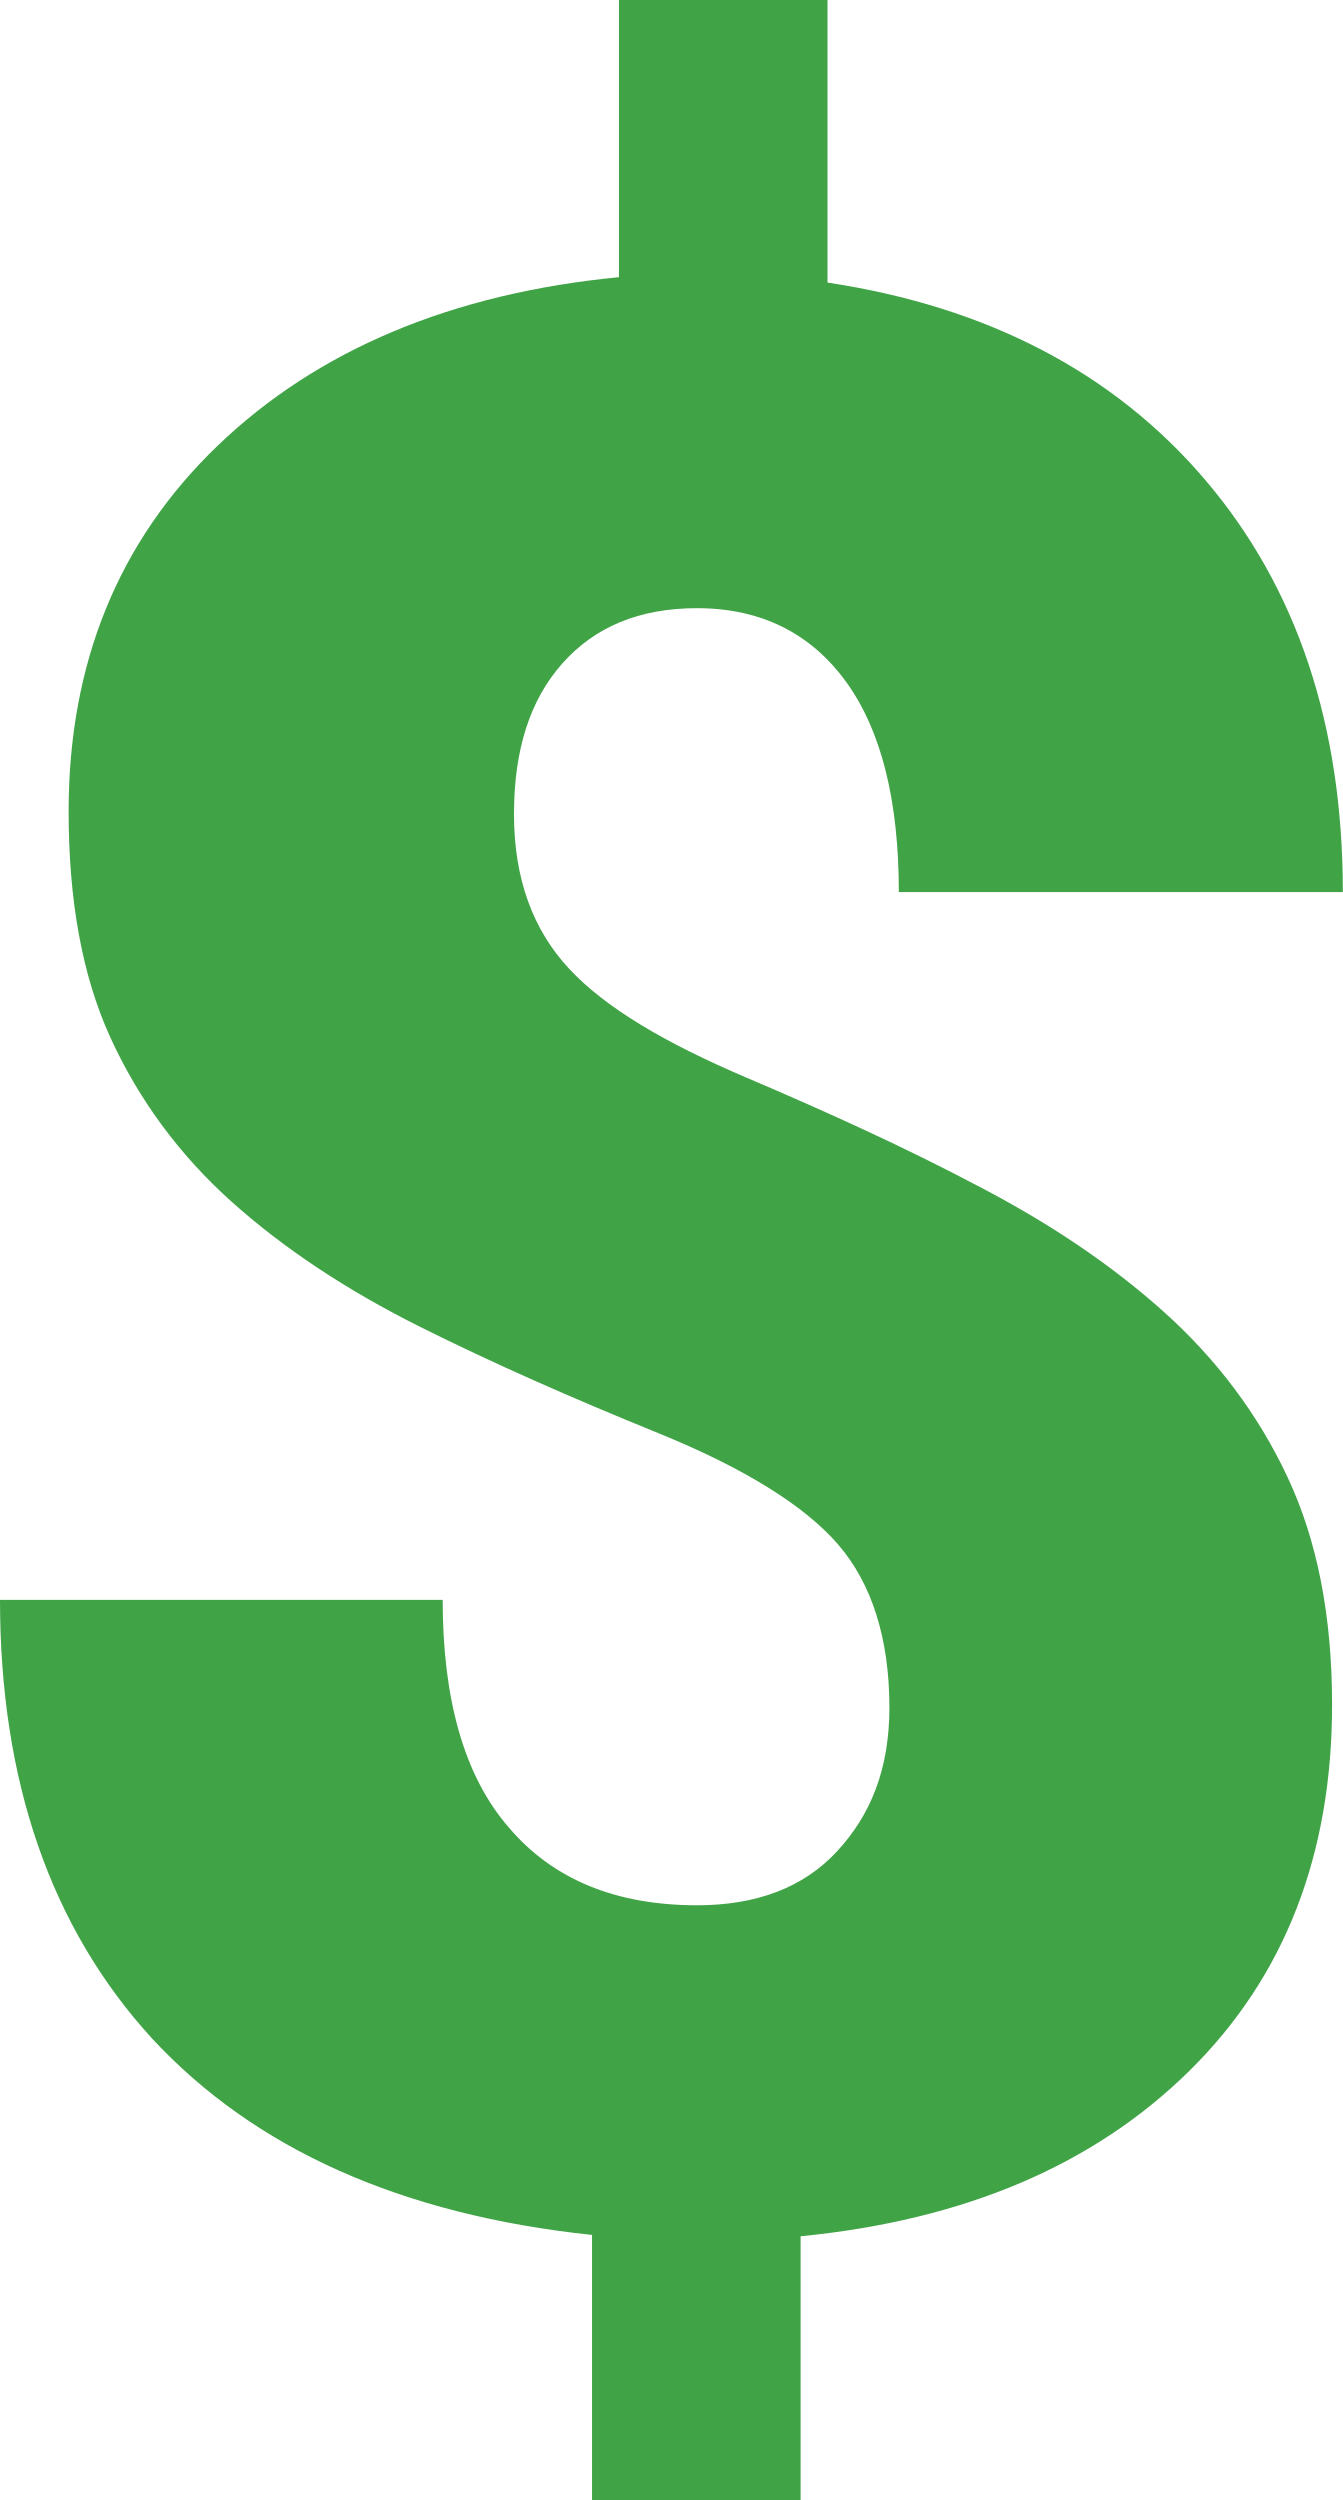
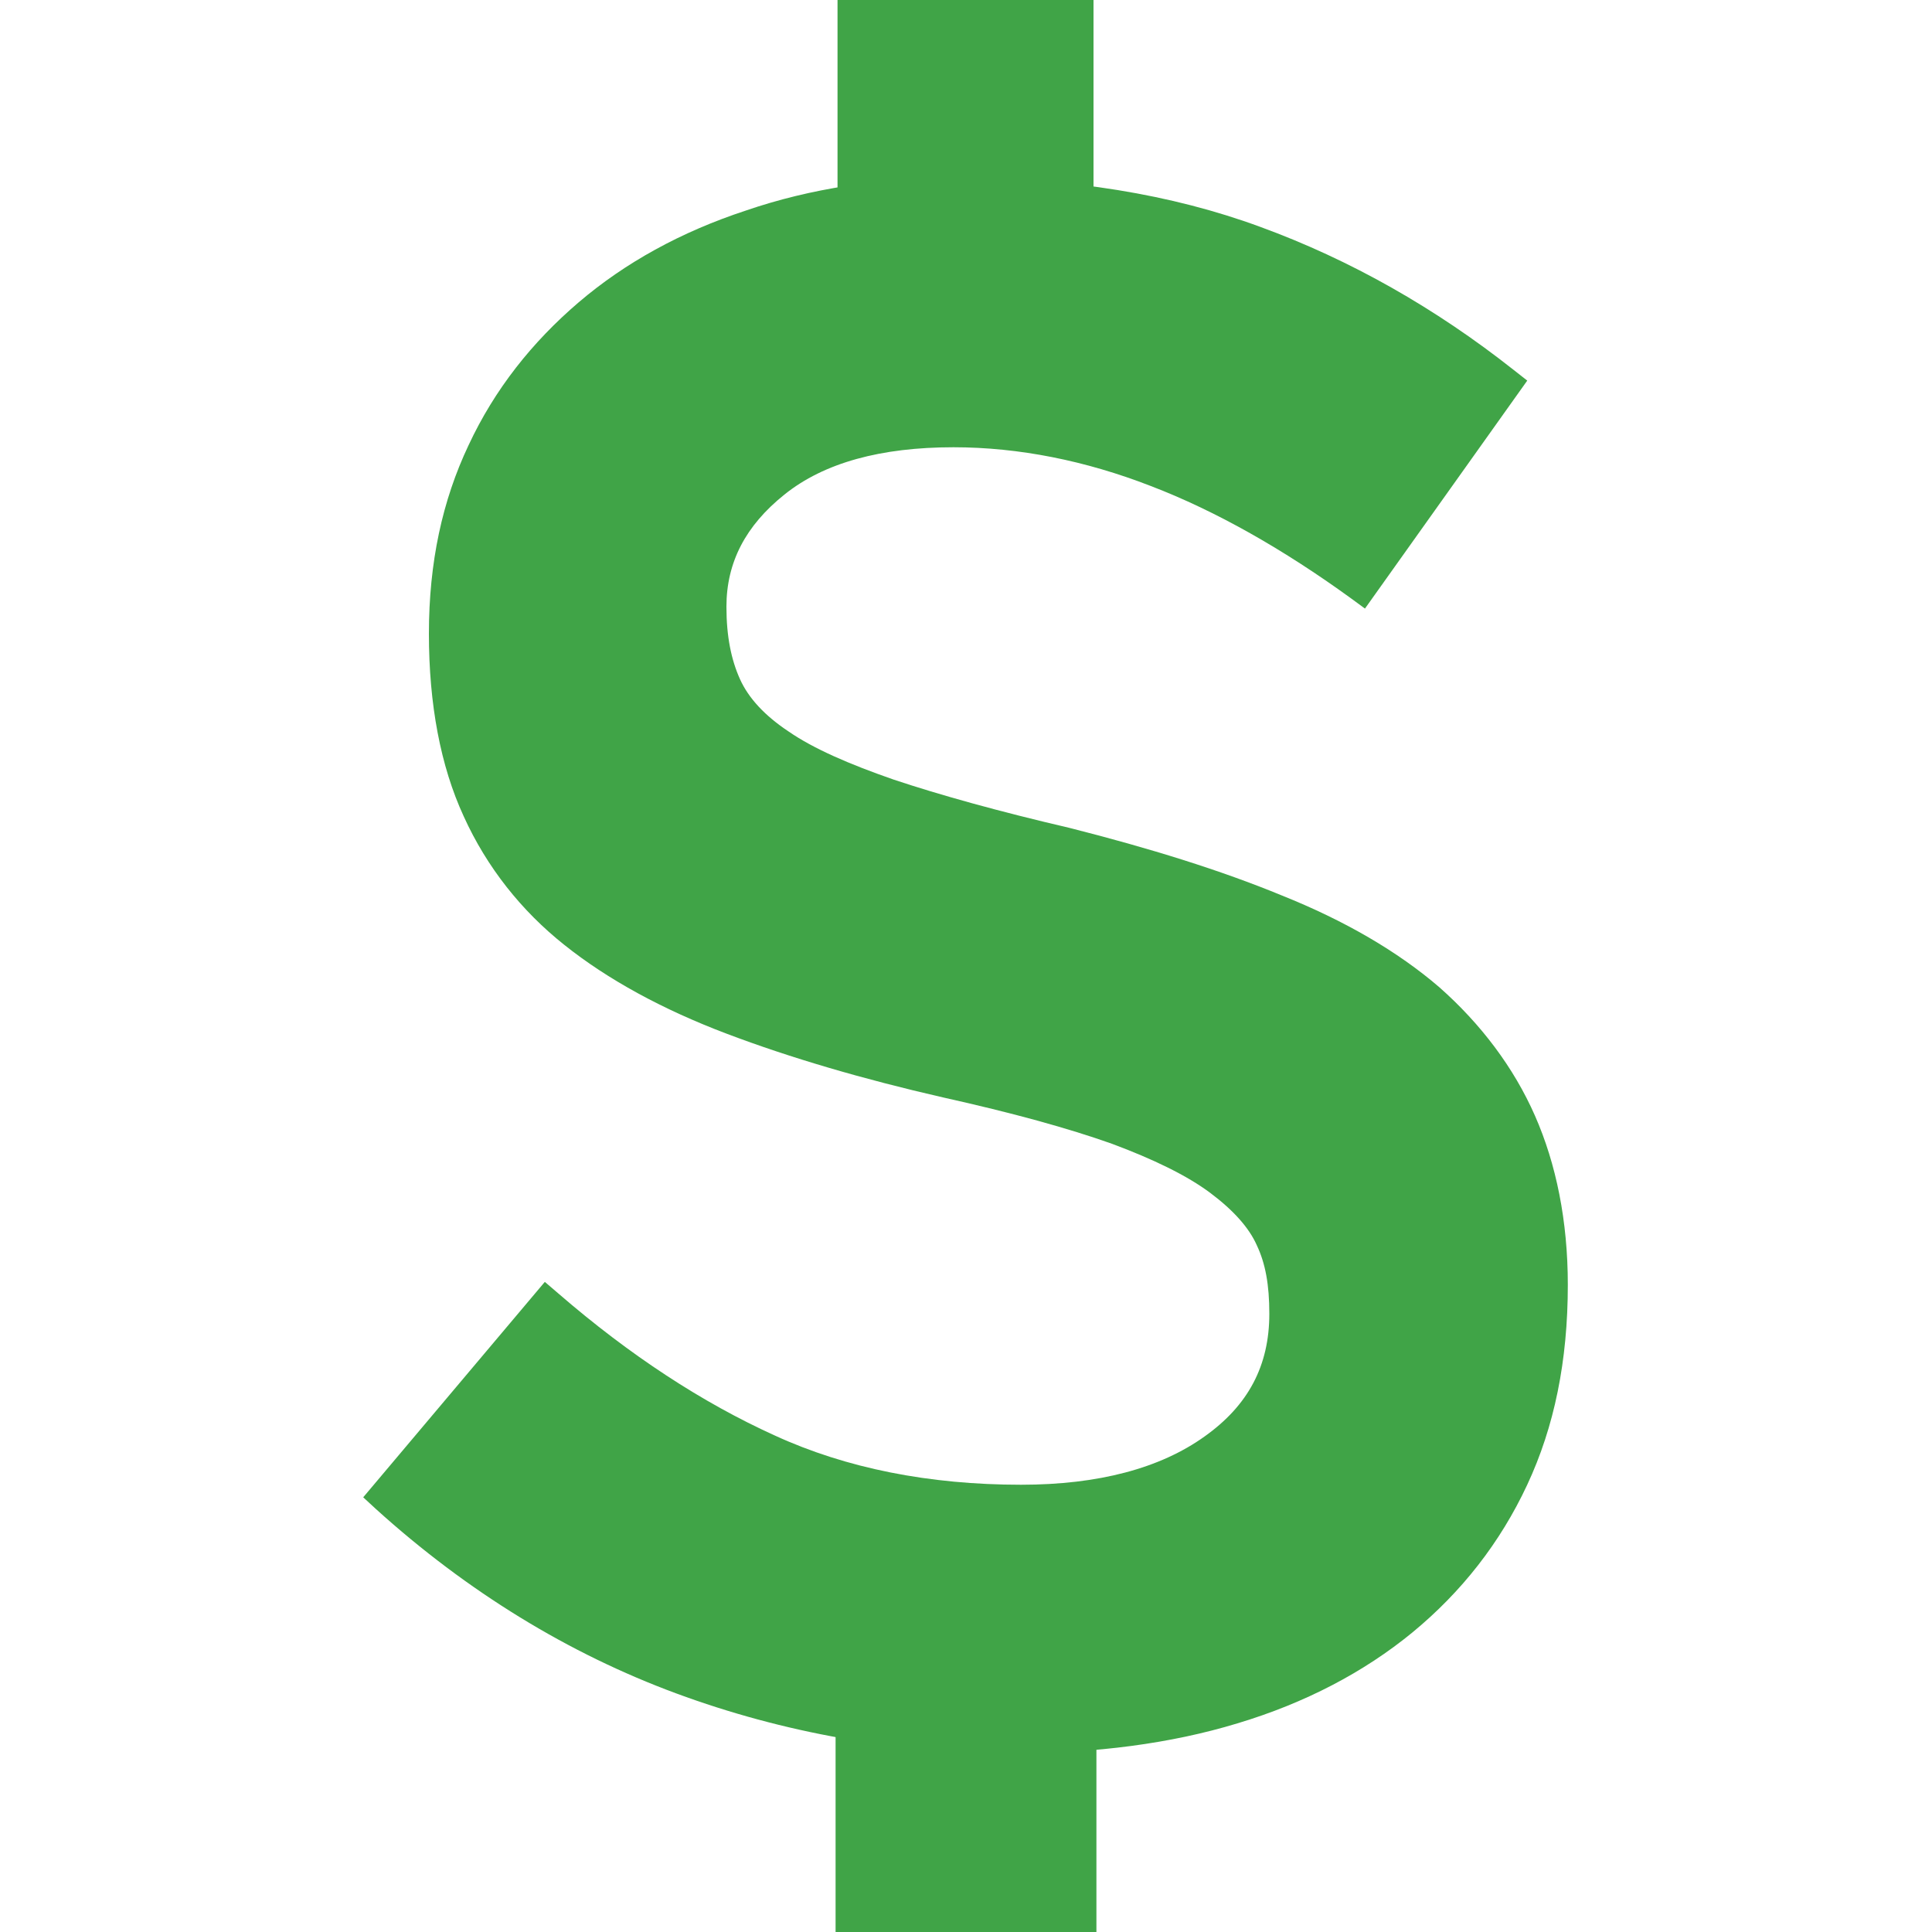
- <svg xmlns="http://www.w3.org/2000/svg" version="1.1" id="Layer_1" x="0px" y="0px" width="99.8px" height="185.8px" viewBox="0 0 99.8 185.8" enable-background="new 0 0 99.8 185.8" xml:space="preserve">
+ <svg xmlns="http://www.w3.org/2000/svg" version="1.1" id="Layer_1" x="0px" y="0px" width="200px" height="200px" viewBox="0 0 200 200" enable-background="new 0 0 200 200" xml:space="preserve">
  <g>
-     <path fill="#40A447" d="M66.1,126.9c0-5.1-1.3-9.2-3.8-12.1s-7-5.7-13.4-8.3c-6.4-2.6-12.3-5.2-17.7-7.9c-5.4-2.7-10.1-5.8-14-9.3   s-6.9-7.6-9-12.2c-2.1-4.6-3.1-10.2-3.1-16.8c0-11,3.7-20.1,11.1-27.2S33.6,21.8,46,20.6V0h15.5v21c11.9,1.8,21.3,6.7,28.1,14.7   c6.8,8,10.2,18.2,10.2,30.6h-33c0-6.8-1.3-12-3.9-15.6c-2.6-3.6-6.3-5.5-11.1-5.5c-4.3,0-7.6,1.4-10,4.1c-2.4,2.7-3.6,6.4-3.6,11.2   c0,4.8,1.4,8.6,4.1,11.5s7.1,5.5,13.2,8.1c6.1,2.6,11.8,5.2,17.1,8c5.4,2.8,10,5.9,13.9,9.4c3.9,3.5,7,7.6,9.2,12.3   c2.2,4.7,3.3,10.3,3.3,16.9c0,11.1-3.5,20.2-10.6,27.2c-7.1,7-16.7,11.1-28.9,12.3v19.6H44v-19.7c-14.2-1.5-25.1-6.4-32.7-14.6   C3.8,143.3,0,132.4,0,118.9h32.9c0,7.4,1.6,13.1,4.9,16.9c3.3,3.9,8,5.8,14,5.8c4.4,0,7.9-1.3,10.4-4S66.1,131.5,66.1,126.9z" />
+     <path fill="#40A447" d="M105.1,181.5c-12.2,0-24-2.1-35.1-6.2c-11.1-4.1-21.6-10.5-31.1-19.1l-1.3-1.2l18.8-22.3l1.4,1.2   c7.4,6.4,14.9,11.3,22.4,14.7c7.4,3.4,16,5.1,25.5,5.1c8,0,14.4-1.7,19-5c4.5-3.2,6.7-7.3,6.7-12.7c0-3-0.4-5.2-1.3-7.1   c-0.8-1.8-2.4-3.6-4.8-5.4c-2.4-1.8-5.9-3.5-10.2-5.1c-4.5-1.6-10.3-3.2-17.5-4.8c-8.3-1.9-15.8-4.1-22.4-6.6   c-6.6-2.5-12.3-5.6-16.8-9.2C54,94.3,50.4,89.8,48,84.5c-2.4-5.2-3.6-11.6-3.6-18.9c0-7.4,1.4-13.8,4.1-19.5   c2.7-5.8,6.6-10.7,11.4-14.8c4.8-4.1,10.6-7.3,17.3-9.5c6.7-2.3,14-3.4,21.9-3.4c11.6,0,22.2,1.7,31.4,5.1   c9.3,3.4,18.1,8.4,26.2,14.8l1.4,1.1l-16.8,23.6l-1.5-1.1c-6.9-5-13.9-9-20.7-11.6c-6.7-2.6-13.6-4-20.4-4   c-7.5,0-13.4,1.6-17.5,4.9c-4,3.2-6,7-6,11.6c0,3.1,0.5,5.5,1.4,7.5c0.9,2,2.6,3.8,5,5.4c2.6,1.8,6.3,3.4,10.9,5   c4.8,1.6,10.9,3.3,18.2,5c8.3,2.1,15.7,4.4,22,7c6.5,2.6,12,5.8,16.3,9.5c4.3,3.8,7.7,8.3,9.9,13.3c2.2,5,3.4,10.9,3.4,17.5   c0,7.9-1.4,14.7-4.2,20.7c-2.8,6-6.8,11.1-11.9,15.3c-5,4.1-11.1,7.3-18.1,9.4C121.2,180.5,113.4,181.5,105.1,181.5z" />
+     <rect x="86.7" y="0" fill="#40A447" width="26.5" height="40.1" />
+     <rect x="86.5" y="159.2" fill="#40A447" width="27" height="40.8" />
  </g>
</svg>
